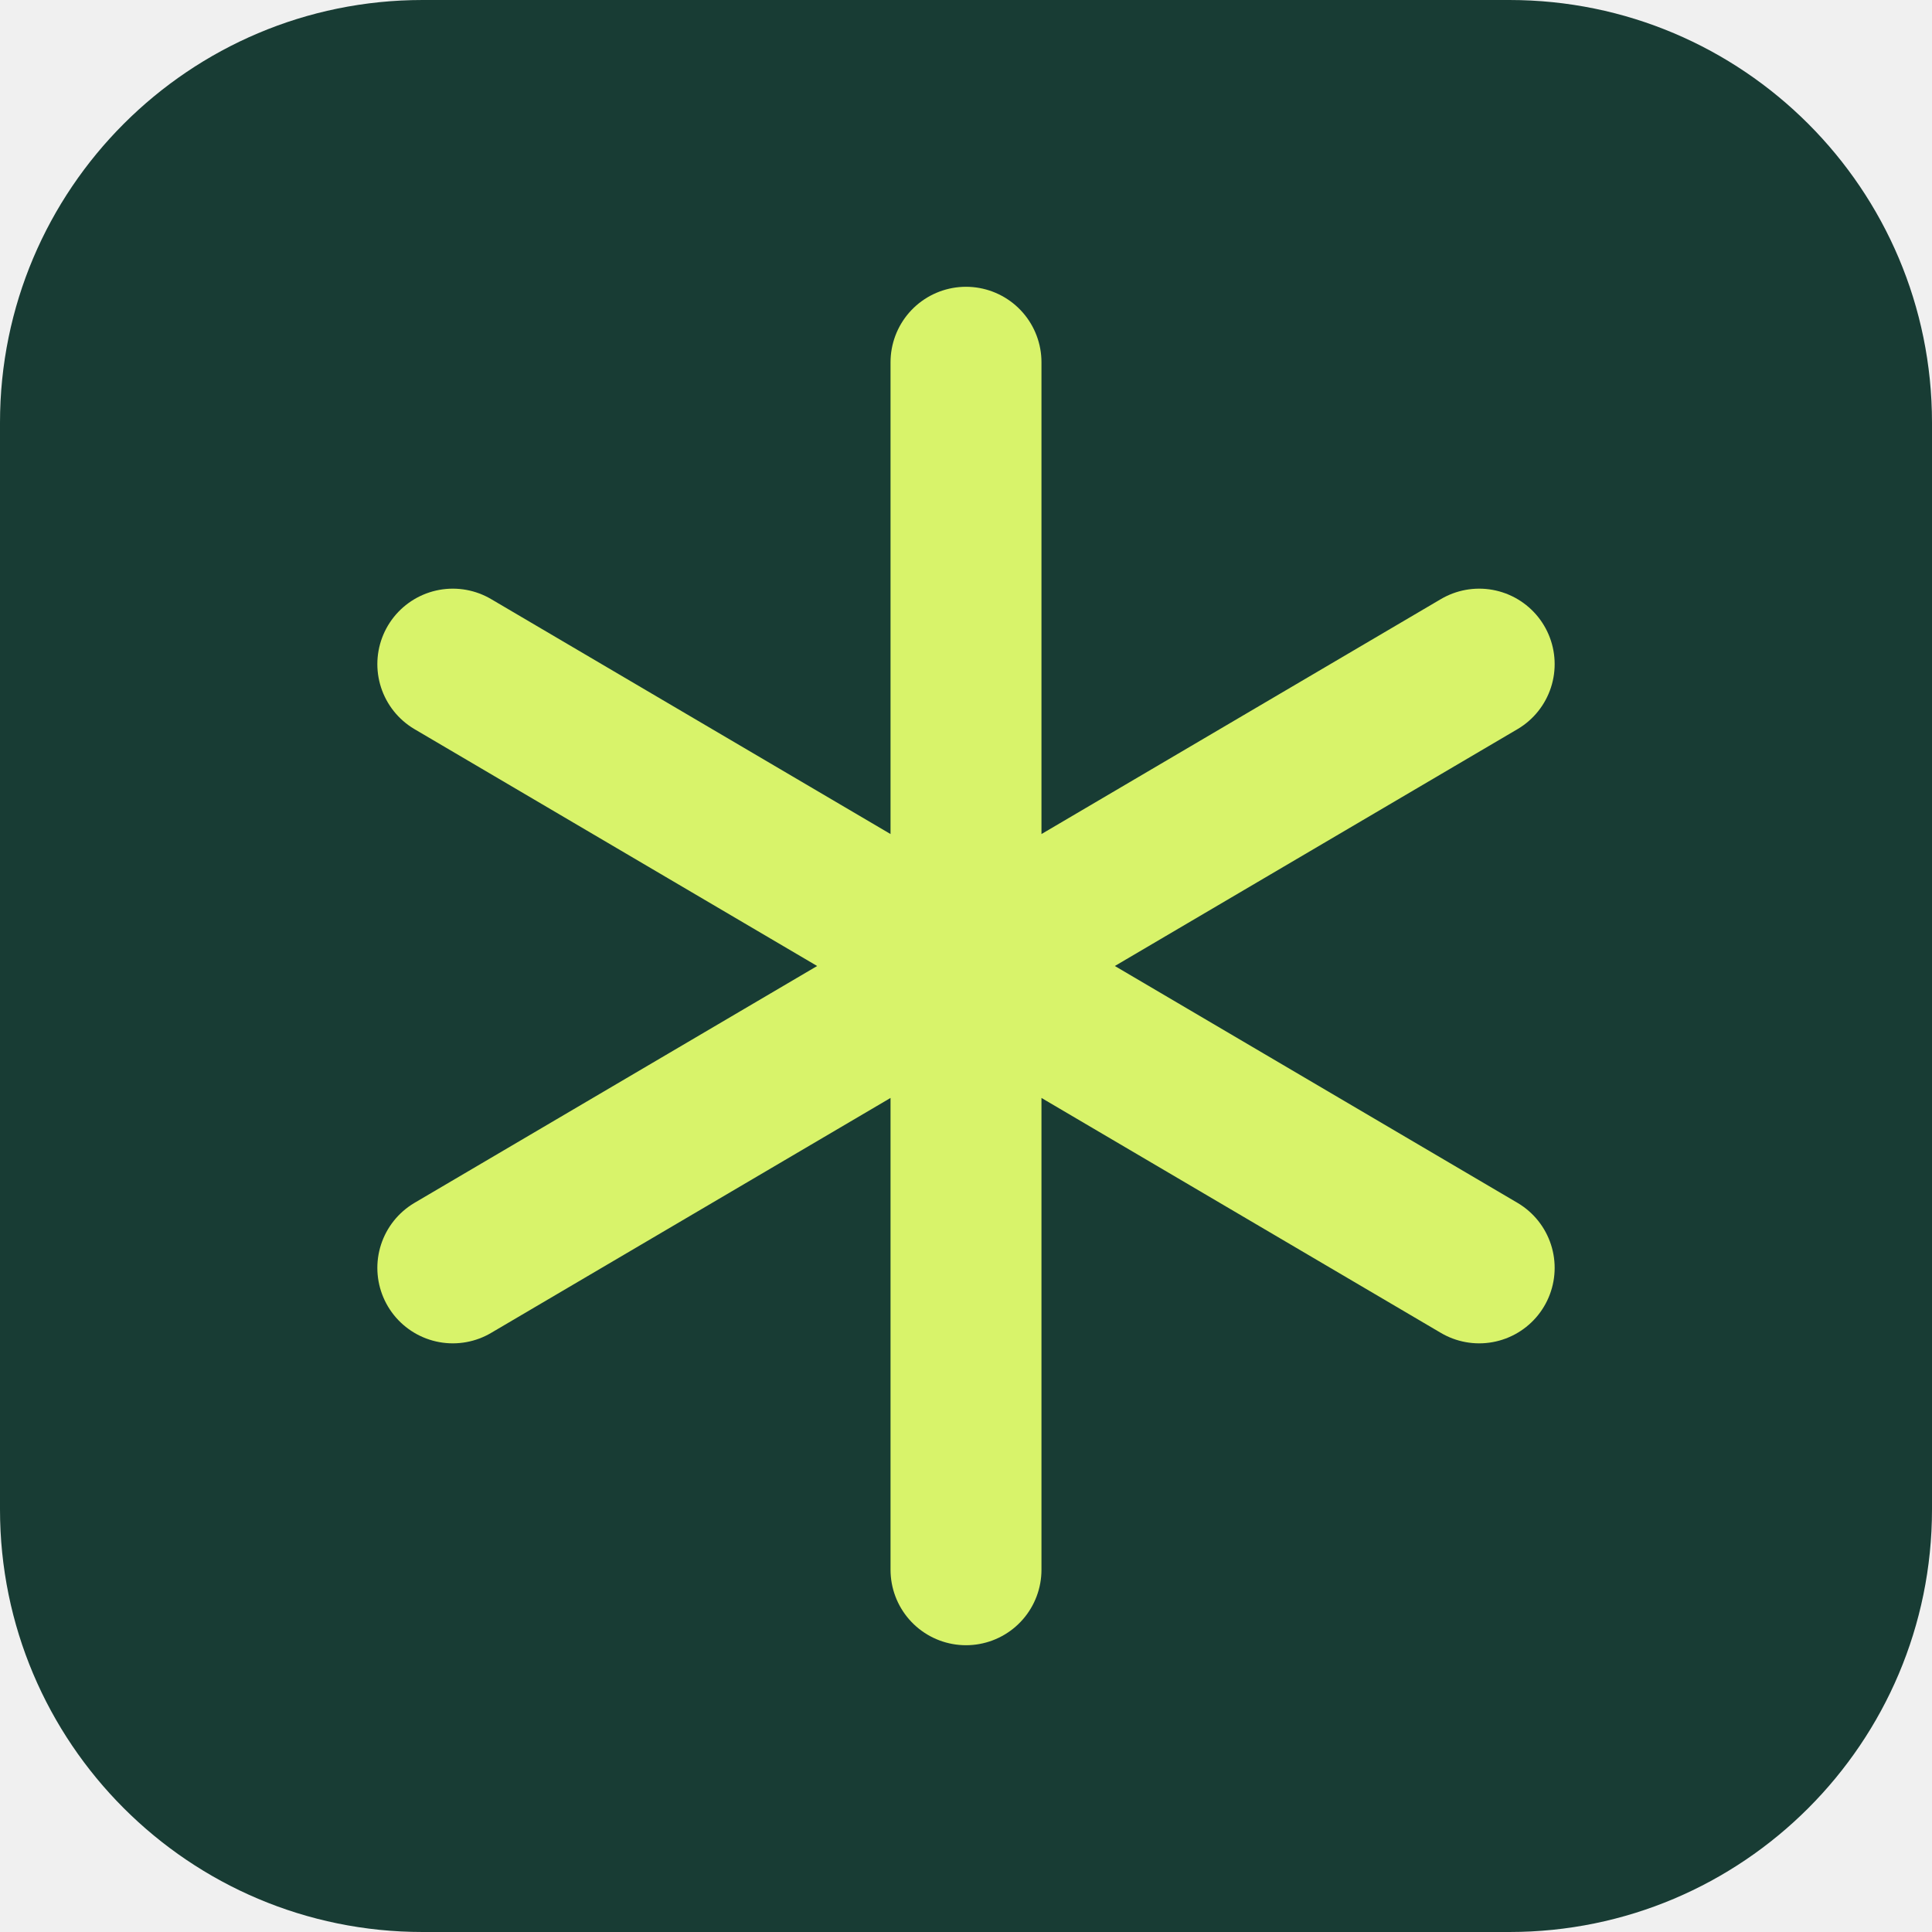
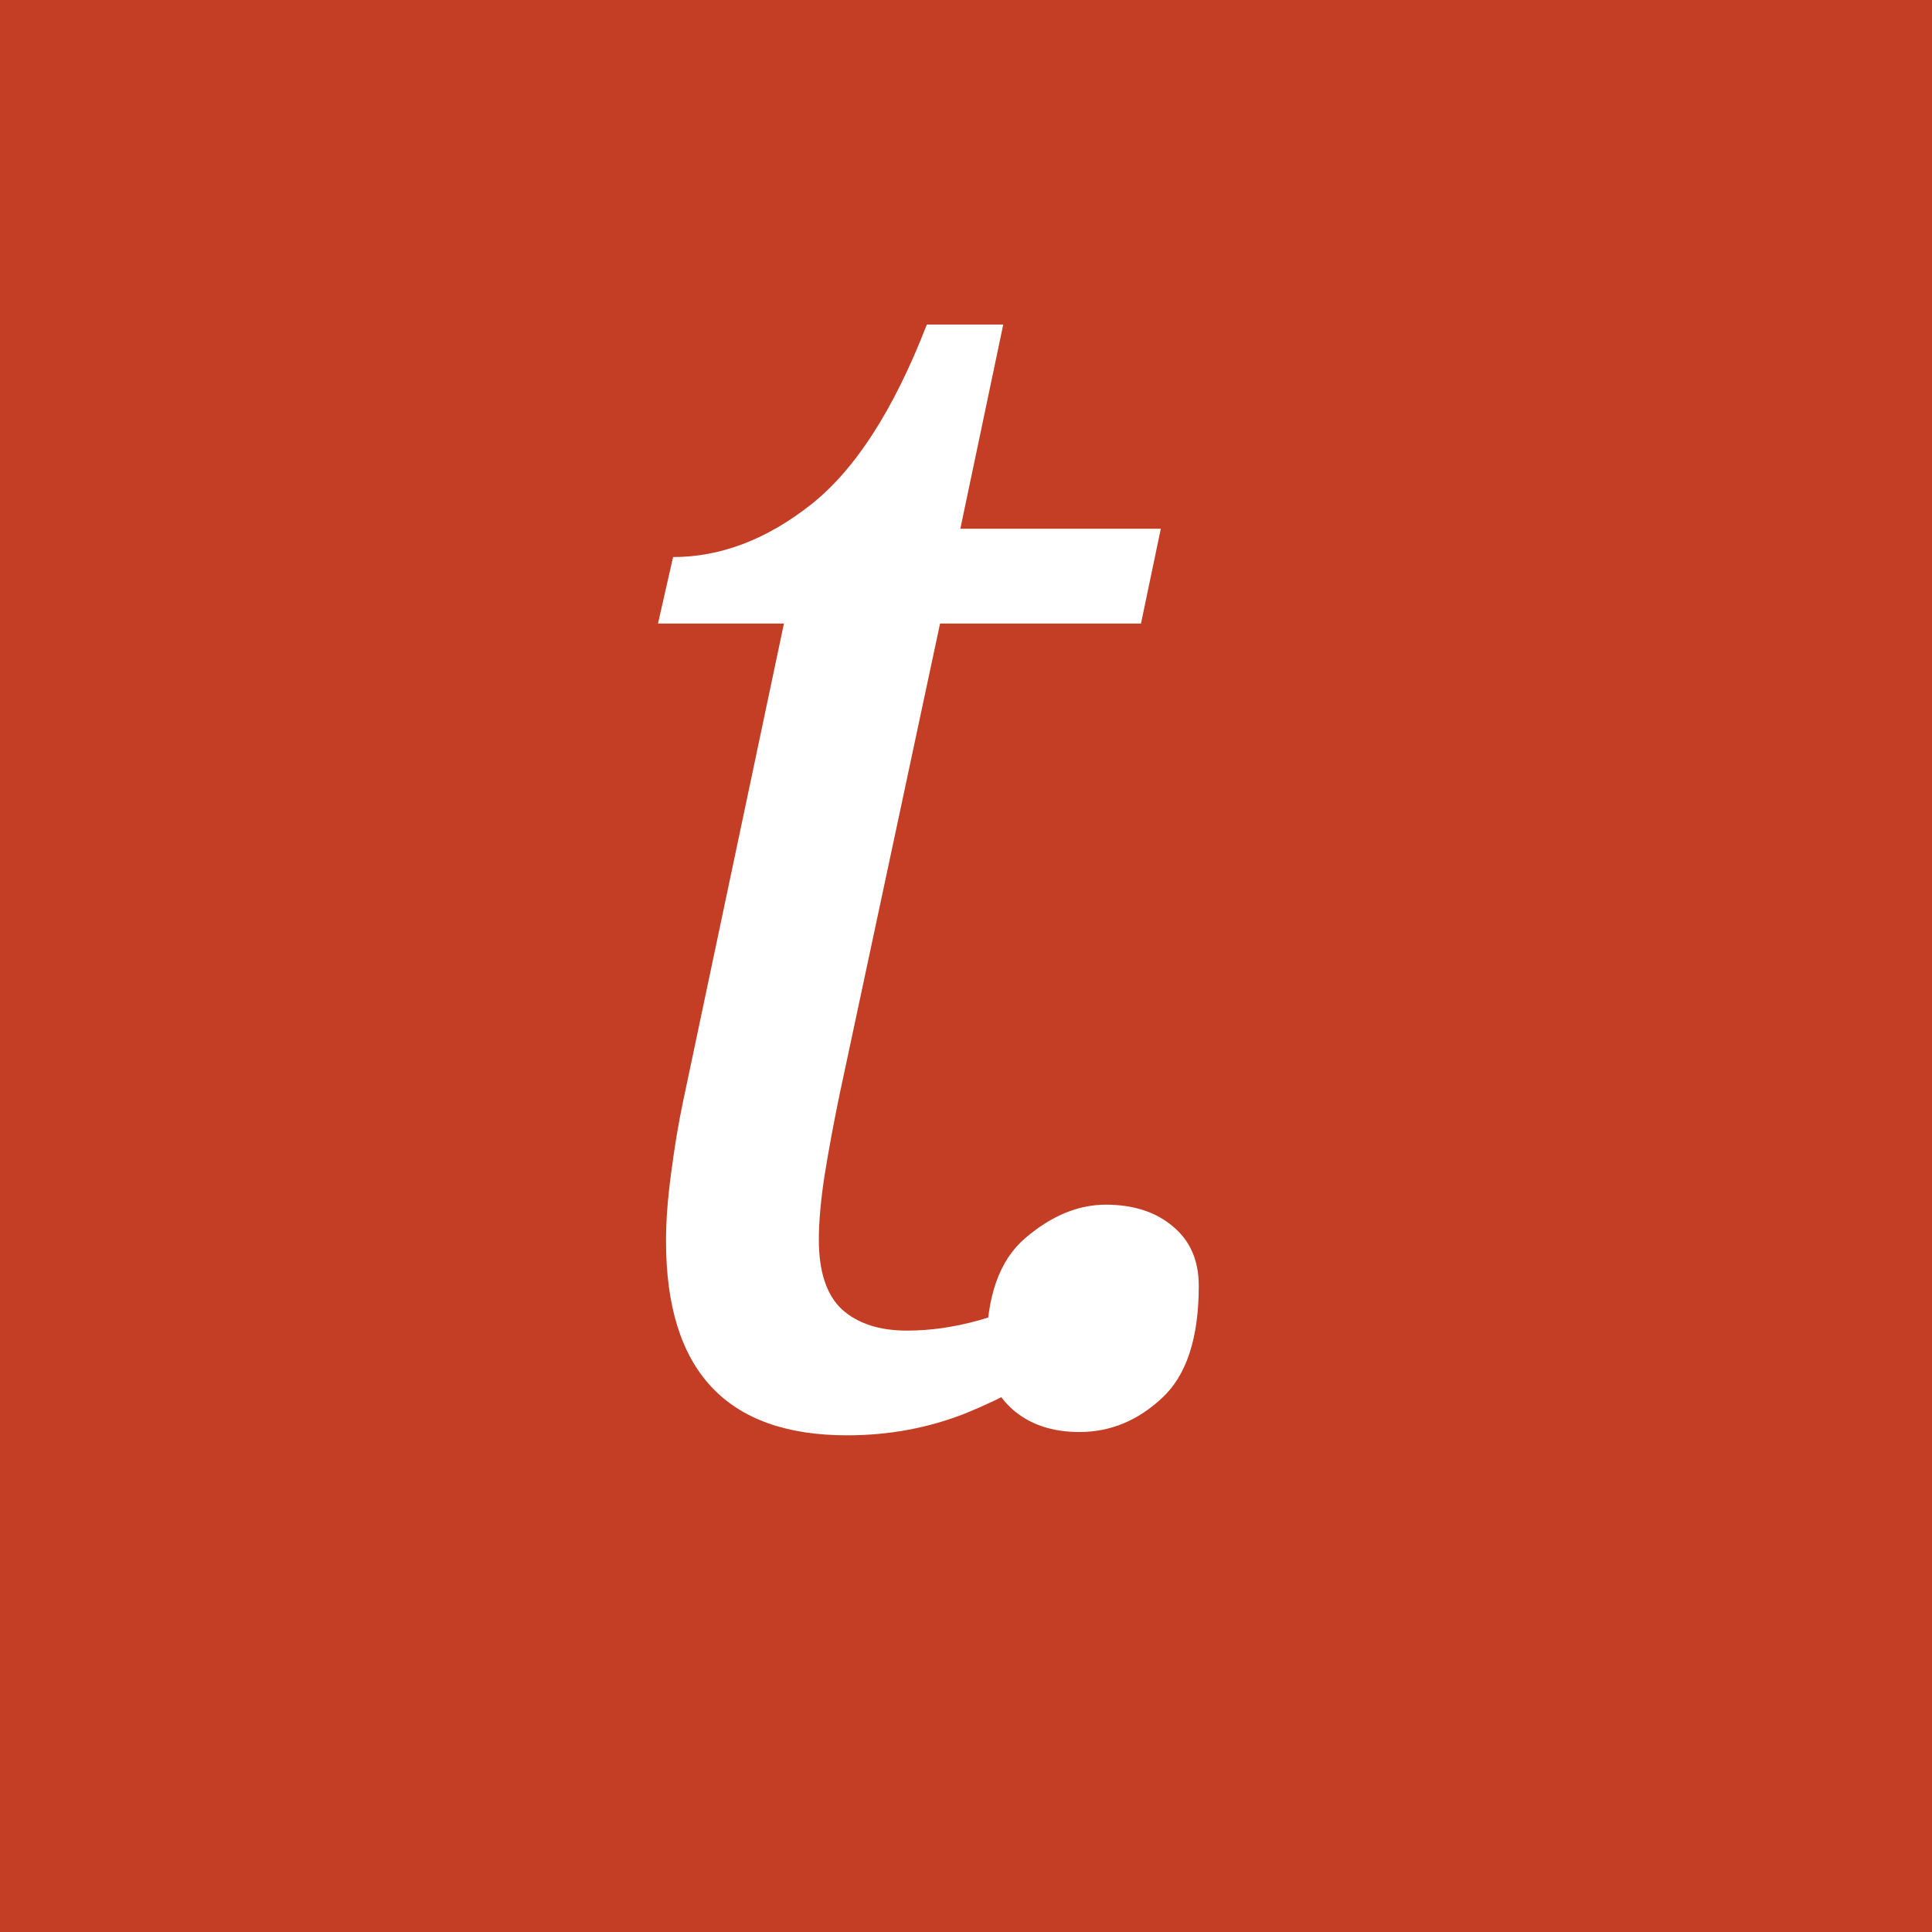
<svg xmlns="http://www.w3.org/2000/svg" viewBox="0 0 64 64">
-   <rect width="64" height="64" rx="14" fill="#183c34" />
-   <g stroke="#d8f36a" stroke-width="5" stroke-linecap="round">
-     <path d="M32 12v40M15 22l34 20M15 42l34-20" />
-   </g>
+   <rect width="64" height="64" fill="#c43e25" />
+   <text x="18" y="47" fill="white" font-family="Georgia,serif" font-size="55" font-style="italic" letter-spacing="-7">t.</text>
</svg>
